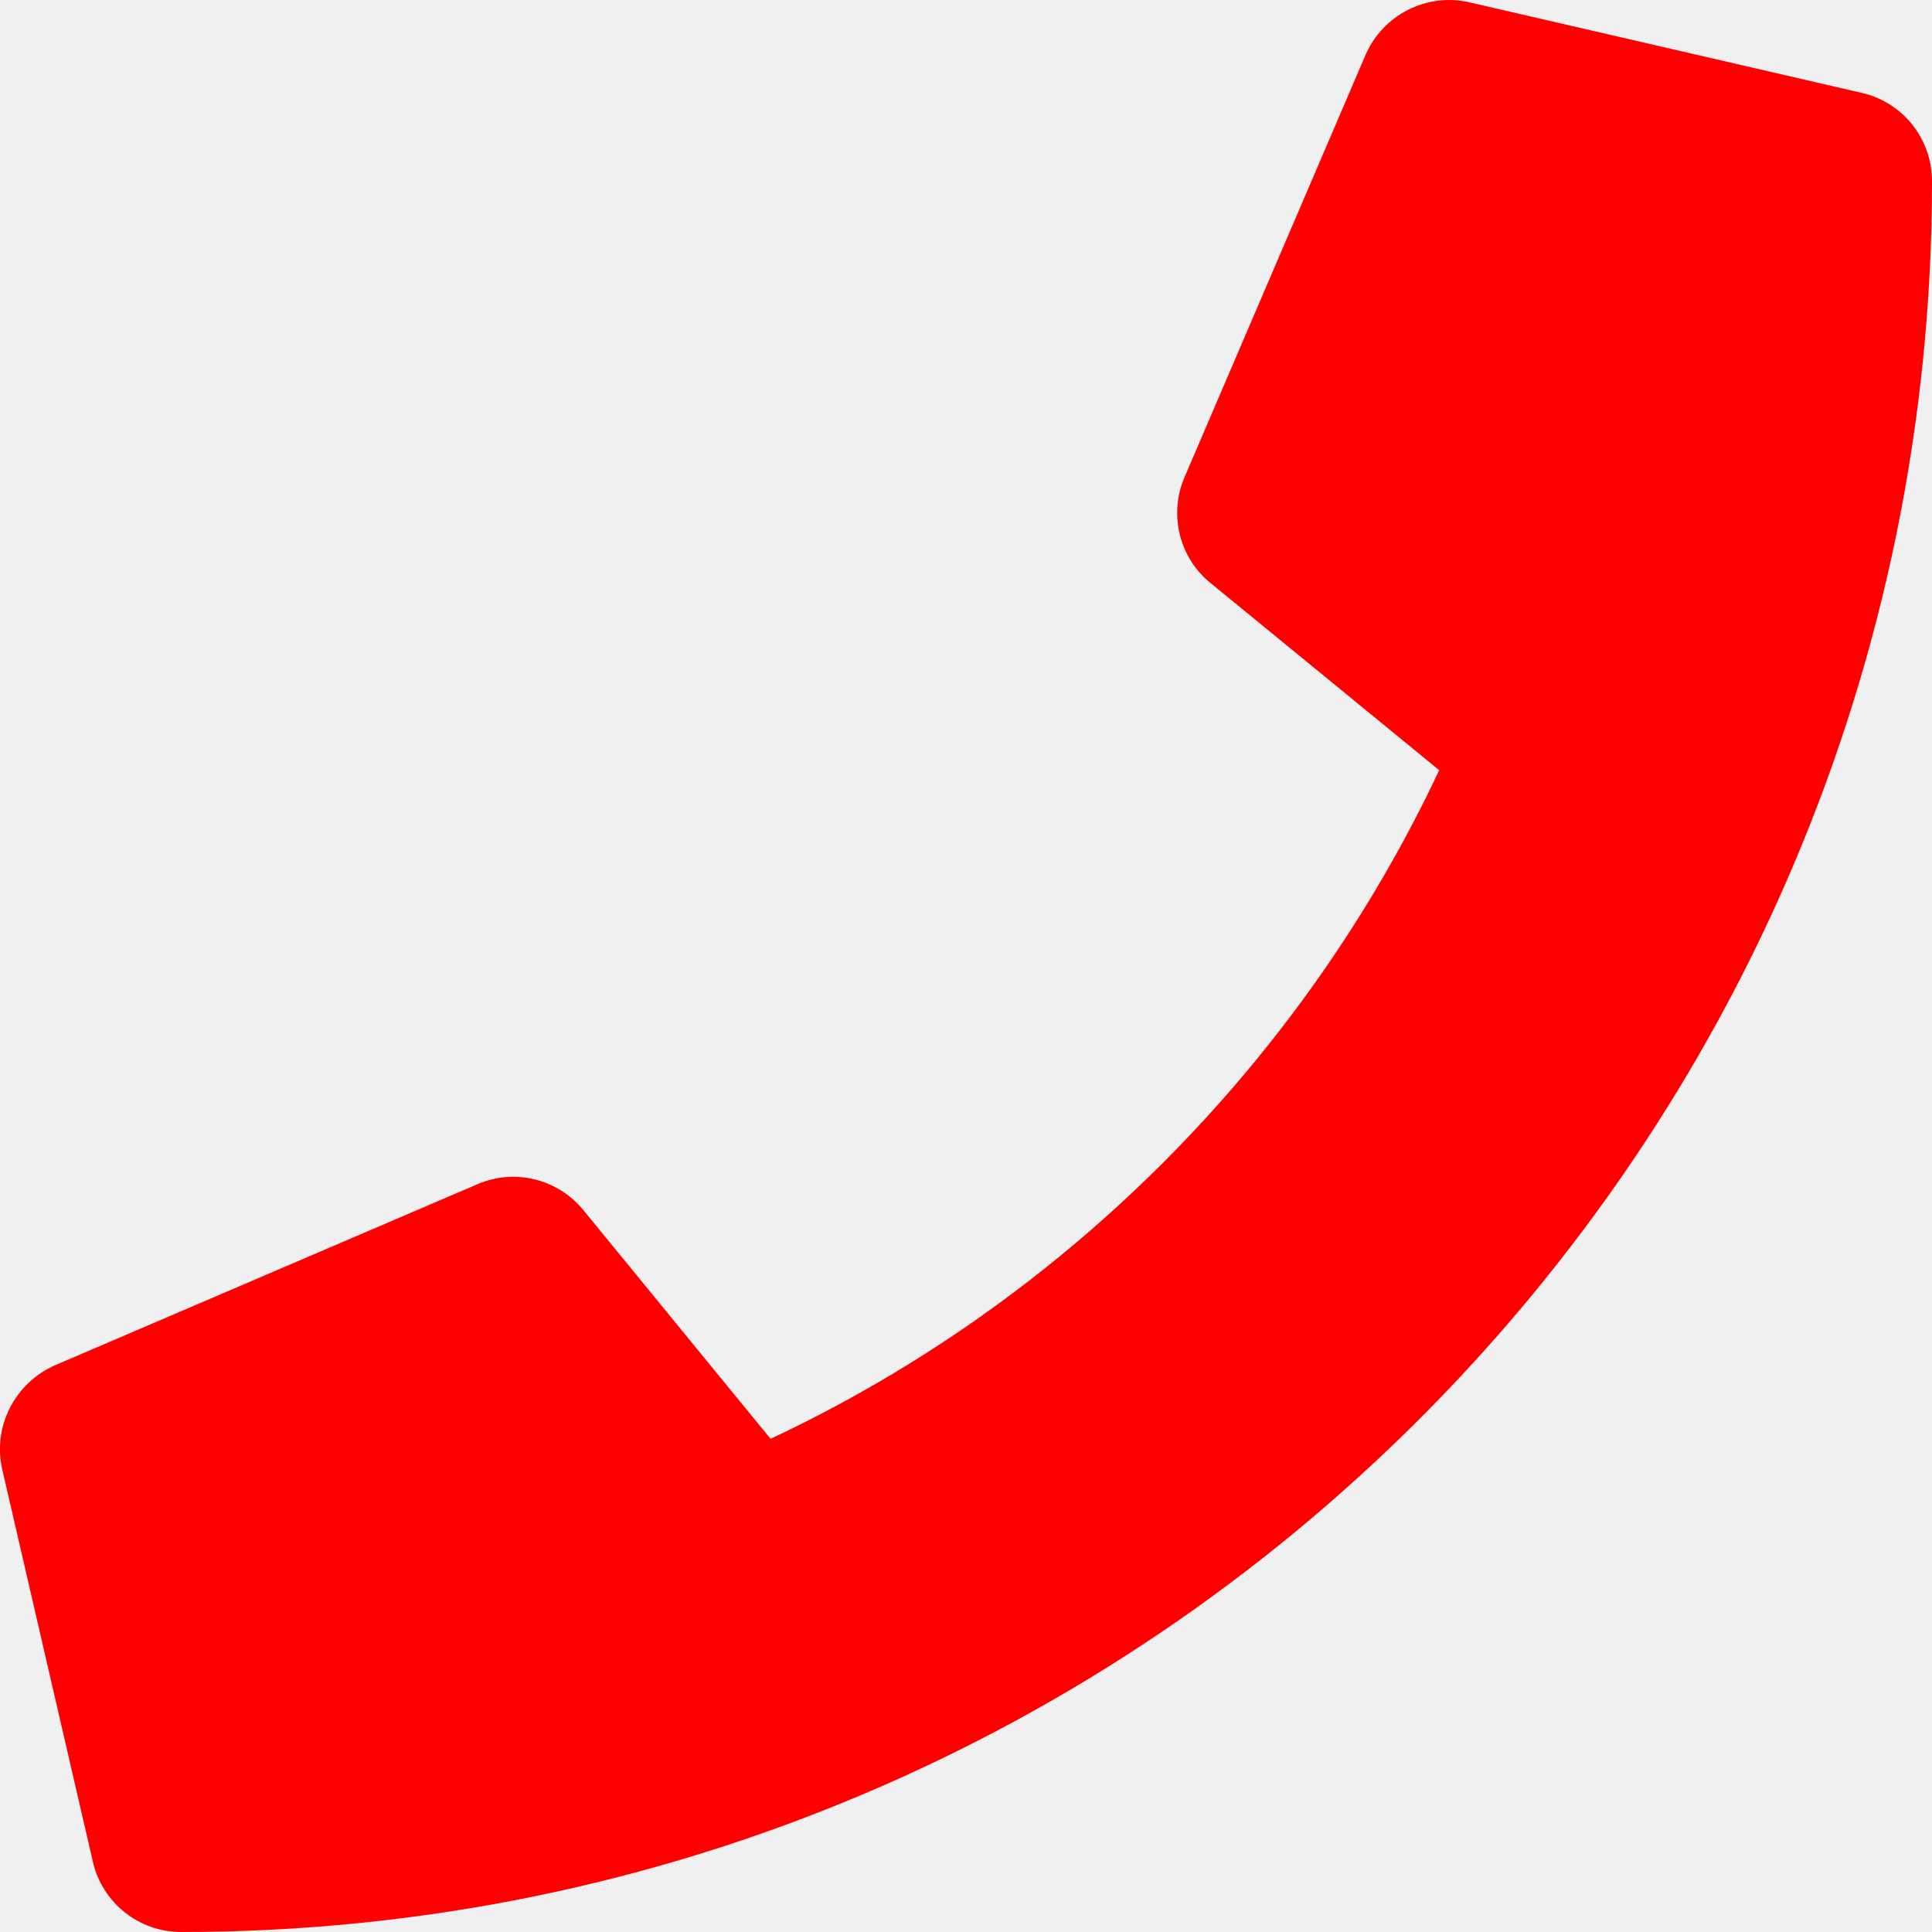
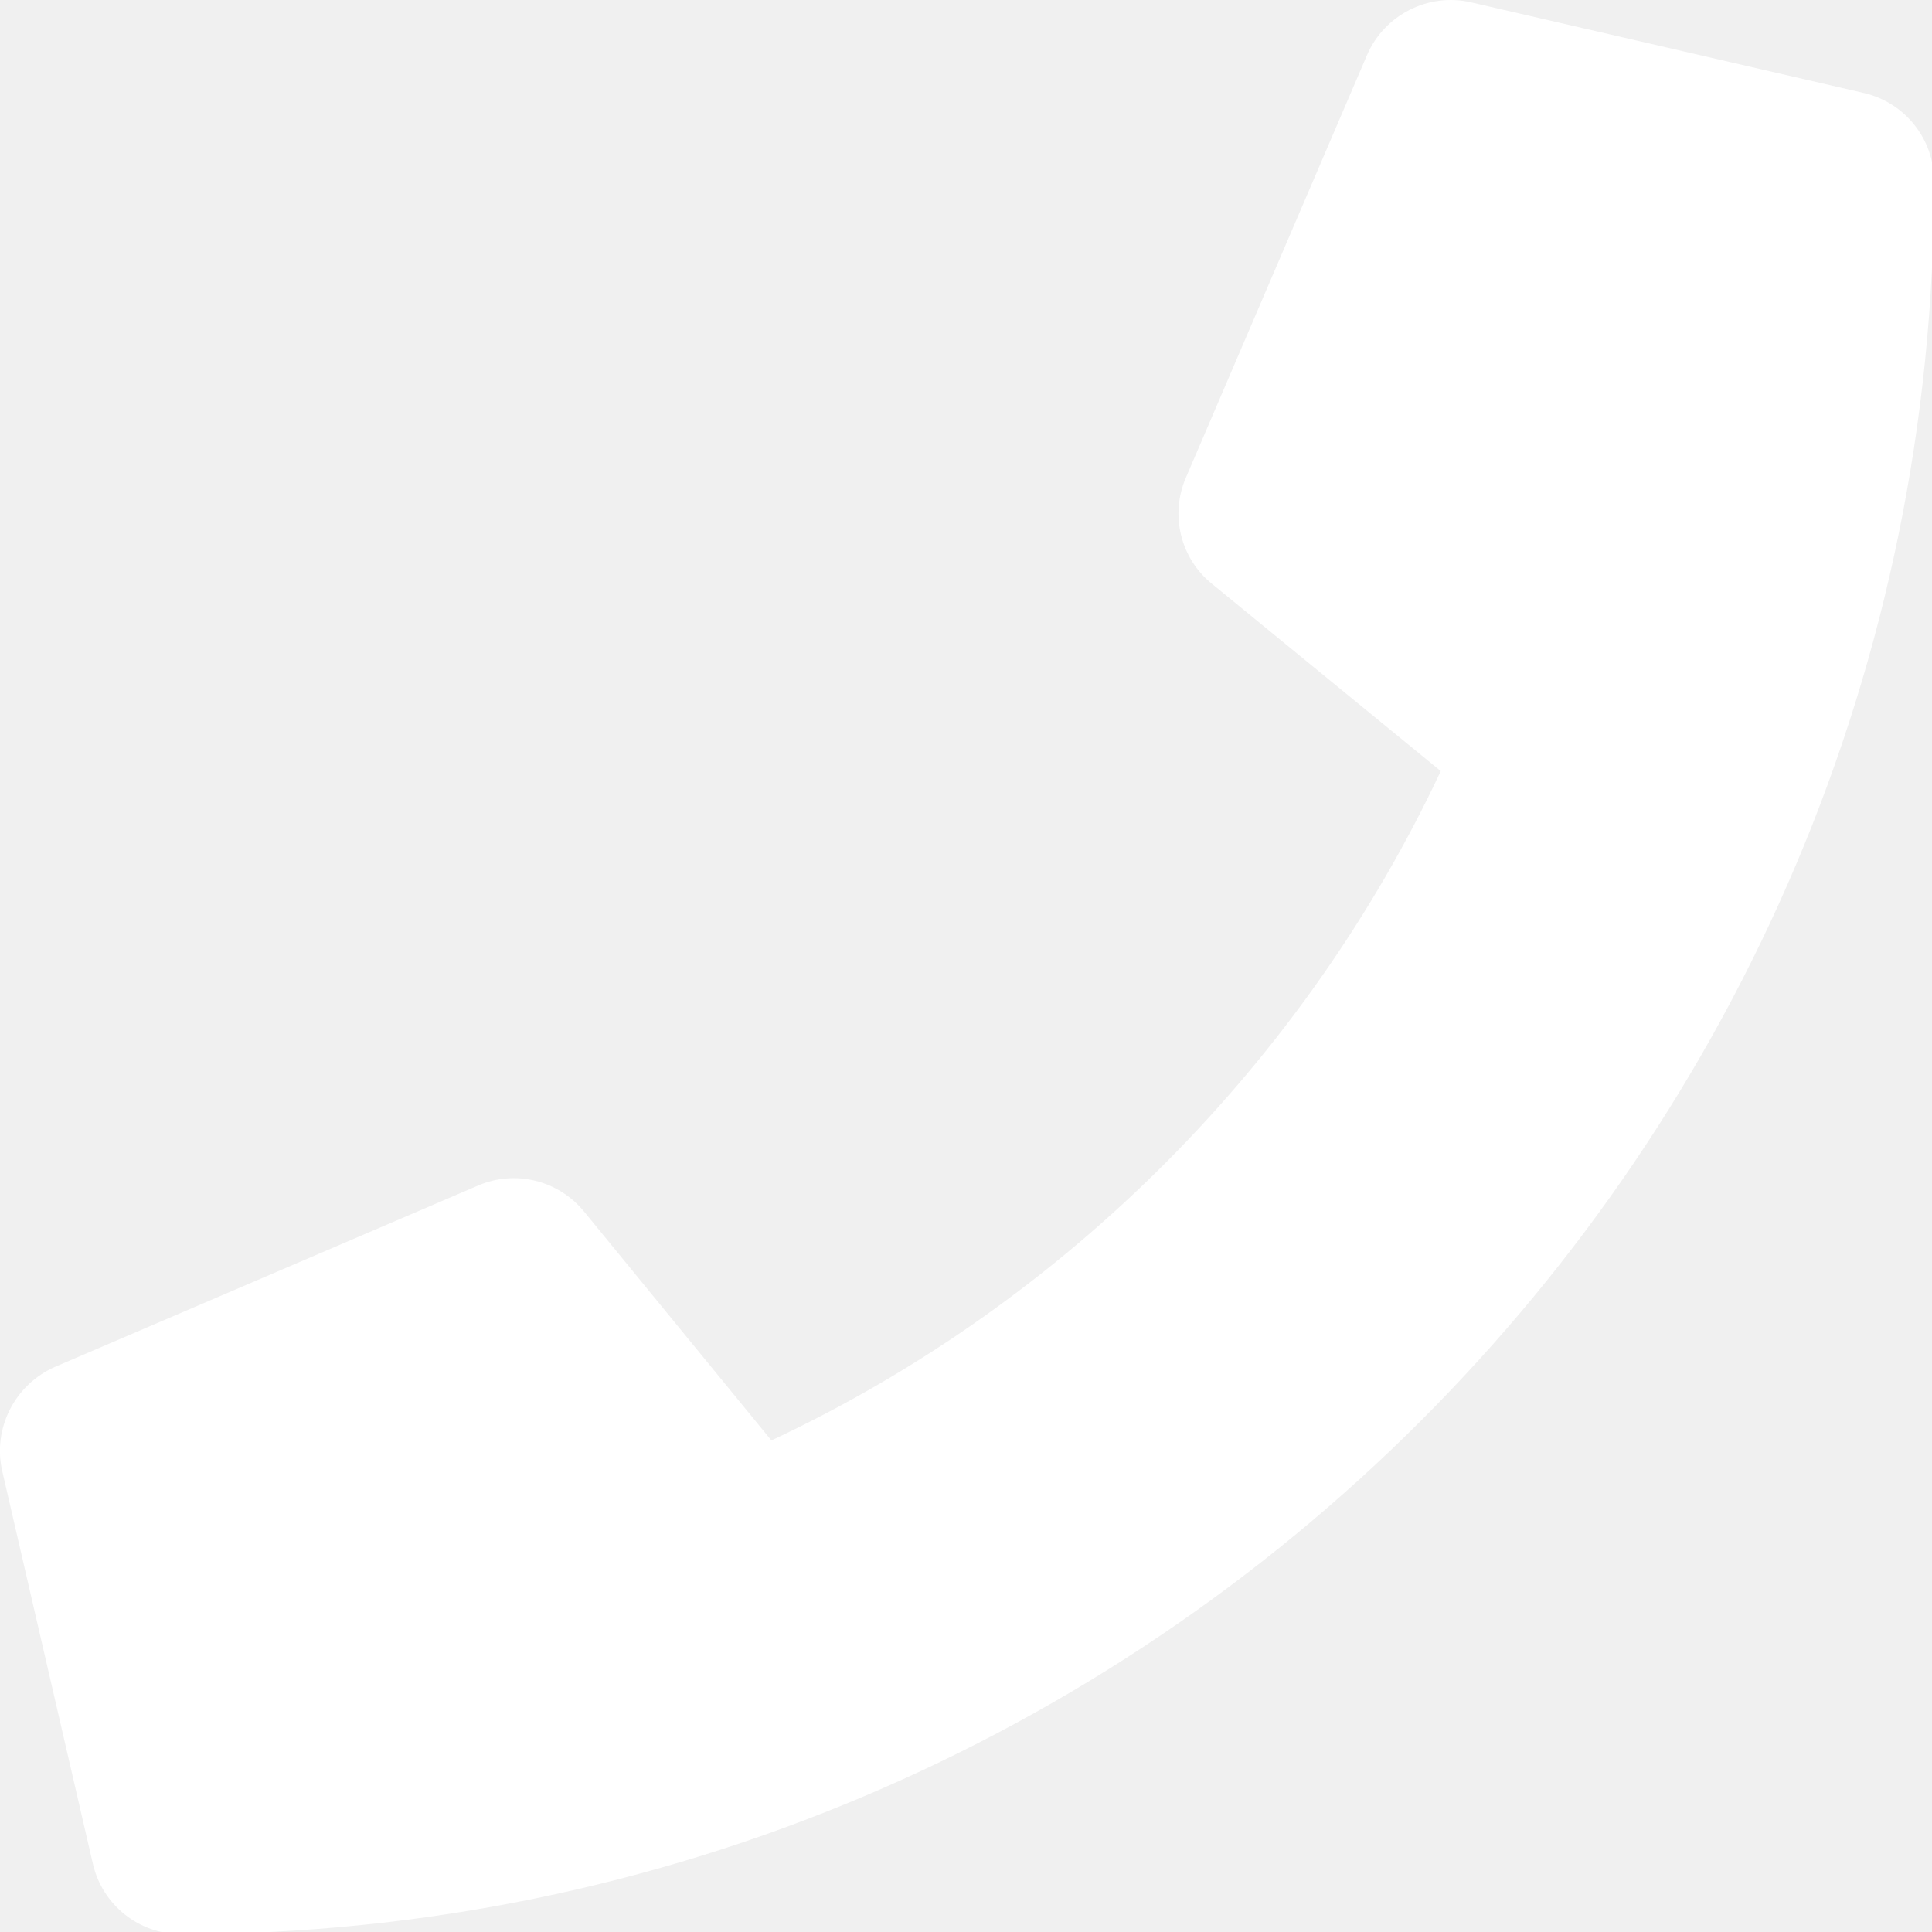
- <svg xmlns="http://www.w3.org/2000/svg" aria-hidden="true" data-icon="phone" data-prefix="fas" focusable="false" role="img" version="1.1" viewBox="0 0 25 25" id="svg4" width="25" height="25">
-   <defs id="defs8" />
-   <path d="M 24.092,1.202 19.014,0.03 C 18.462,-0.097 17.896,0.191 17.671,0.709 L 15.327,6.177 c -0.205,0.479 -0.068,1.04 0.337,1.367 l 2.959,2.422 C 16.865,13.711 13.794,16.826 9.971,18.618 L 7.549,15.659 C 7.217,15.254 6.661,15.117 6.182,15.322 l -5.469,2.344 c -0.522,0.229 -0.811,0.796 -0.684,1.348 L 1.202,24.092 C 1.324,24.619 1.792,25 2.344,25 14.849,25 25,14.868 25,2.344 25,1.797 24.624,1.324 24.092,1.202 Z" fill="#1e90ed" id="path1074" style="fill:#ff0000" />
+ <svg xmlns="http://www.w3.org/2000/svg" fill="white">
+   <path d="m24.092 1.202-5.078-1.172c-0.552-0.127-1.118 0.161-1.343 0.679l-2.344 5.469c-0.205 0.479-0.068 1.04 0.337 1.367l2.959 2.422c-1.758 3.745-4.829 6.86-8.652 8.652l-2.422-2.959c-0.332-0.405-0.889-0.542-1.367-0.337l-5.469 2.344c-0.522 0.229-0.811 0.796-0.684 1.348l1.172 5.078c0.122 0.527 0.591 0.908 1.143 0.908 12.505 0 22.656-10.132 22.656-22.656 0-0.547-0.376-1.02-0.908-1.143z" />
</svg>
